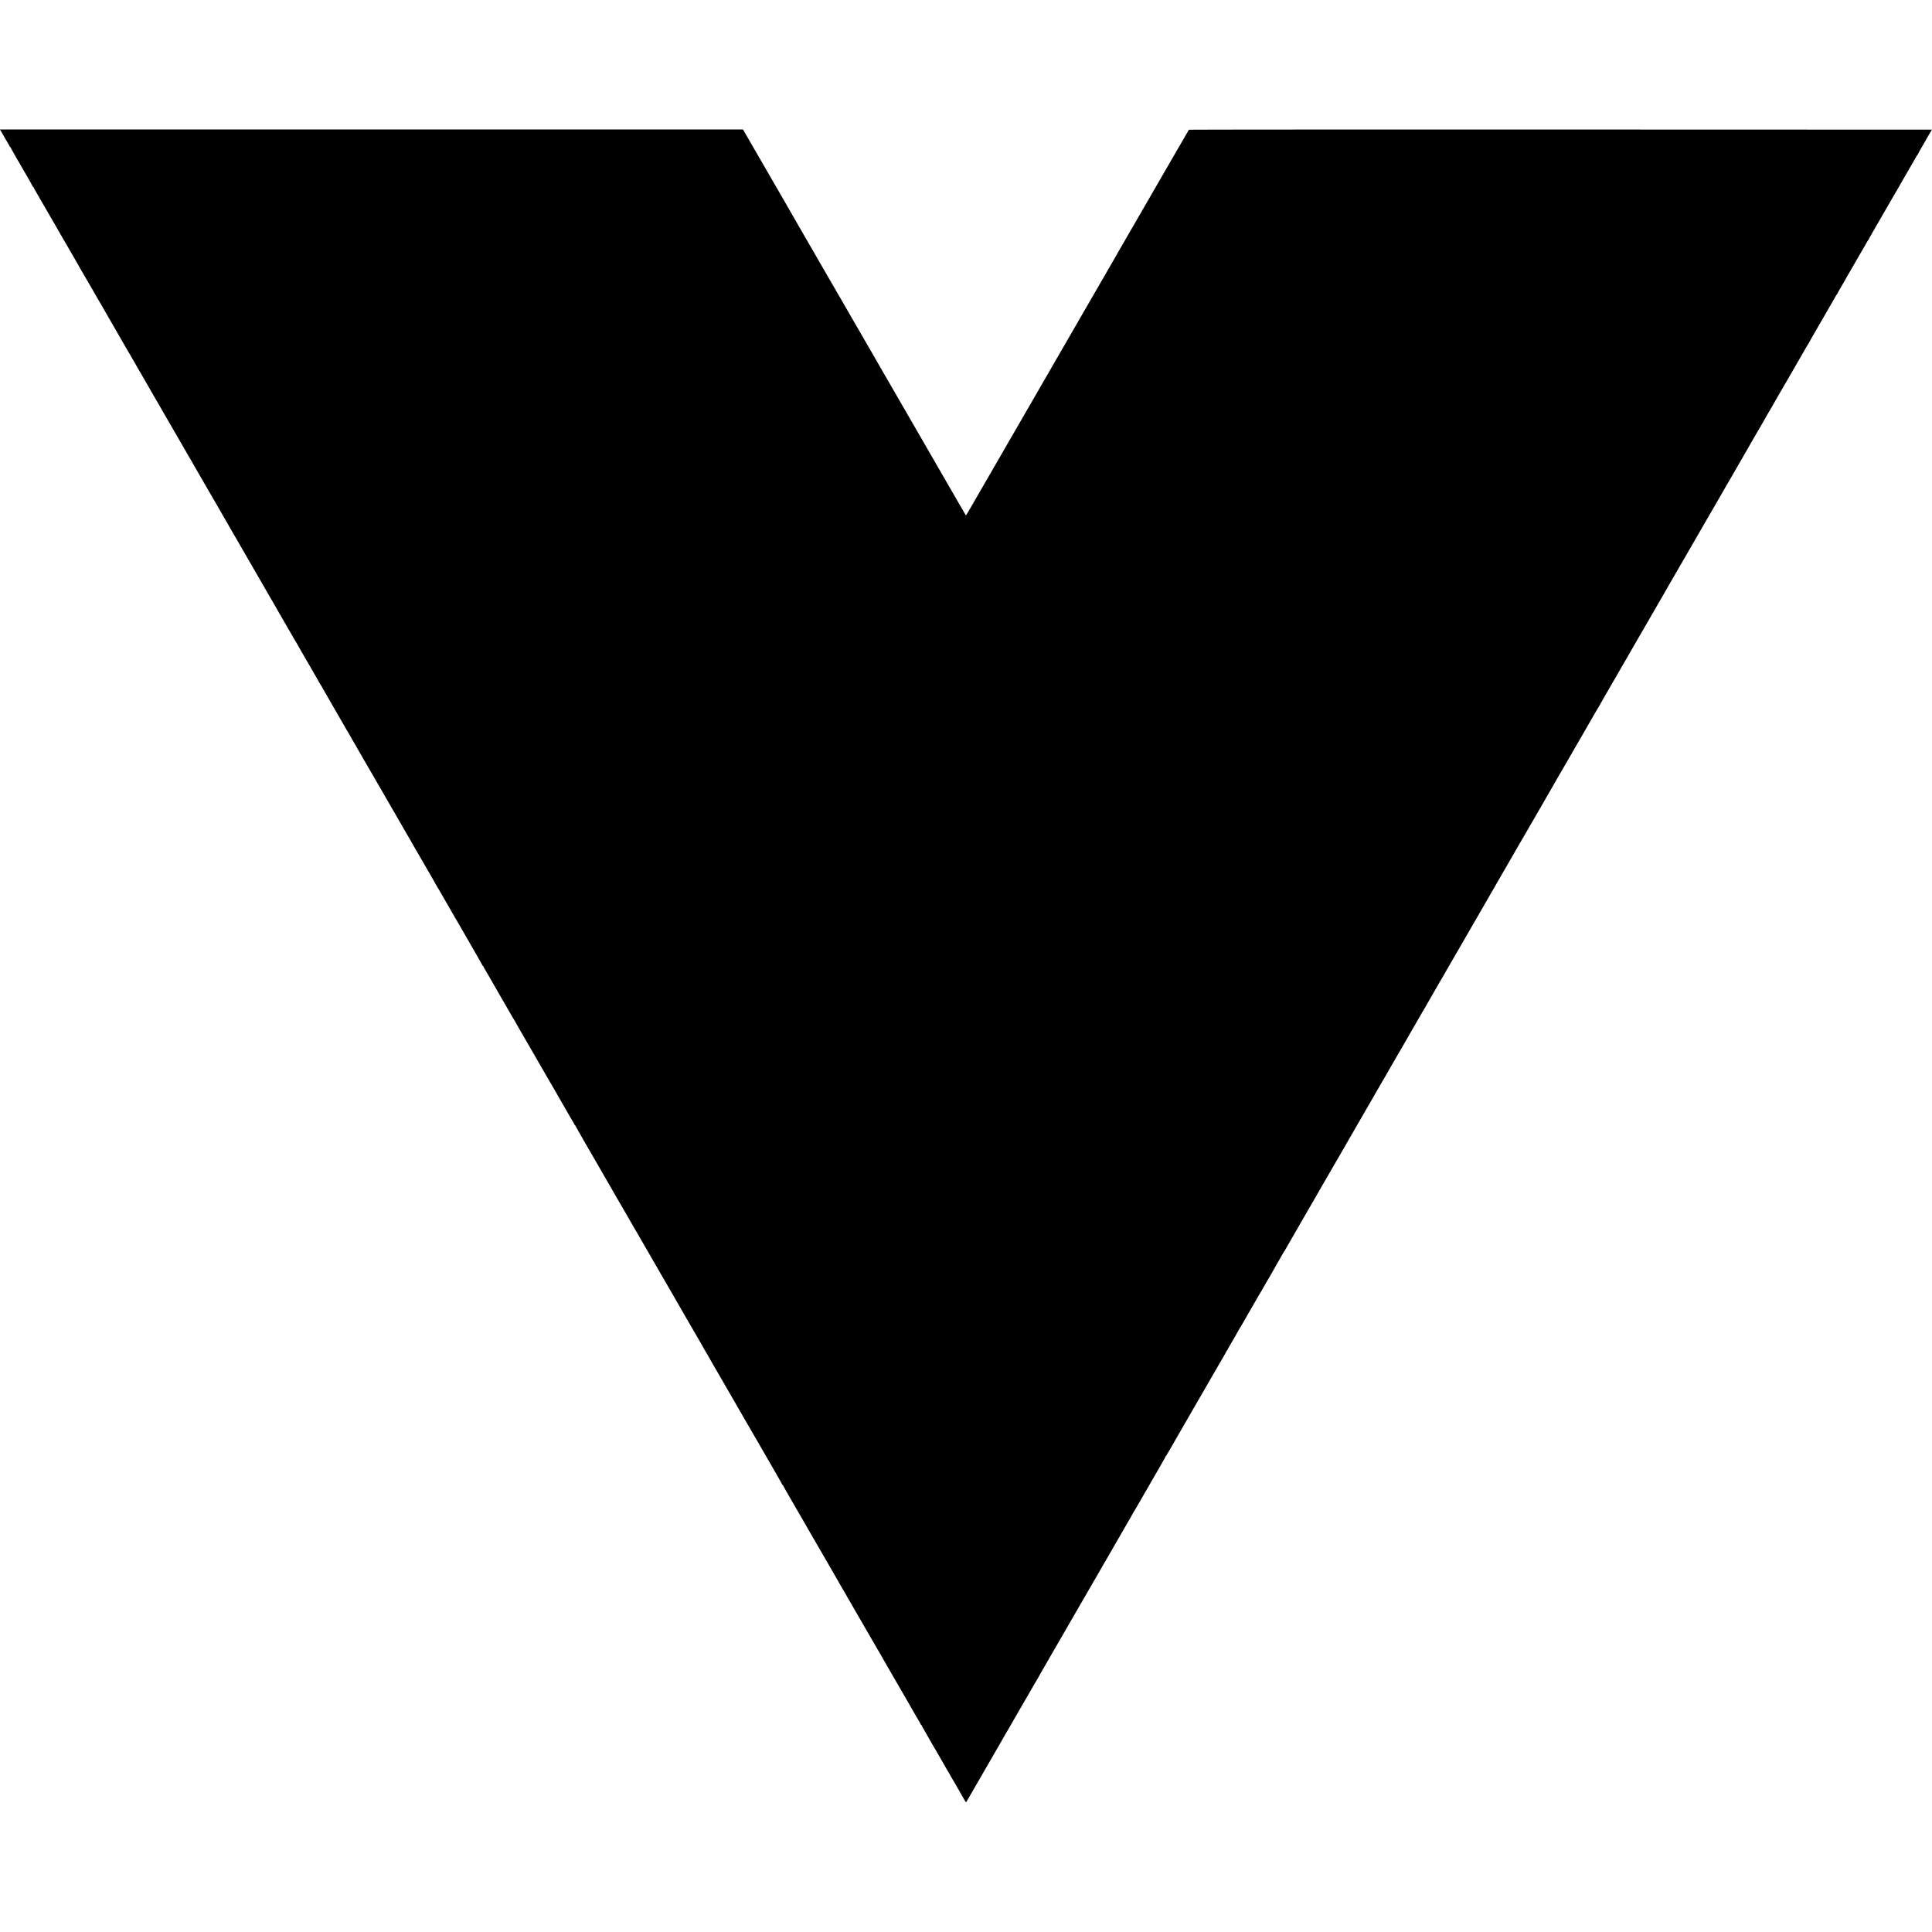
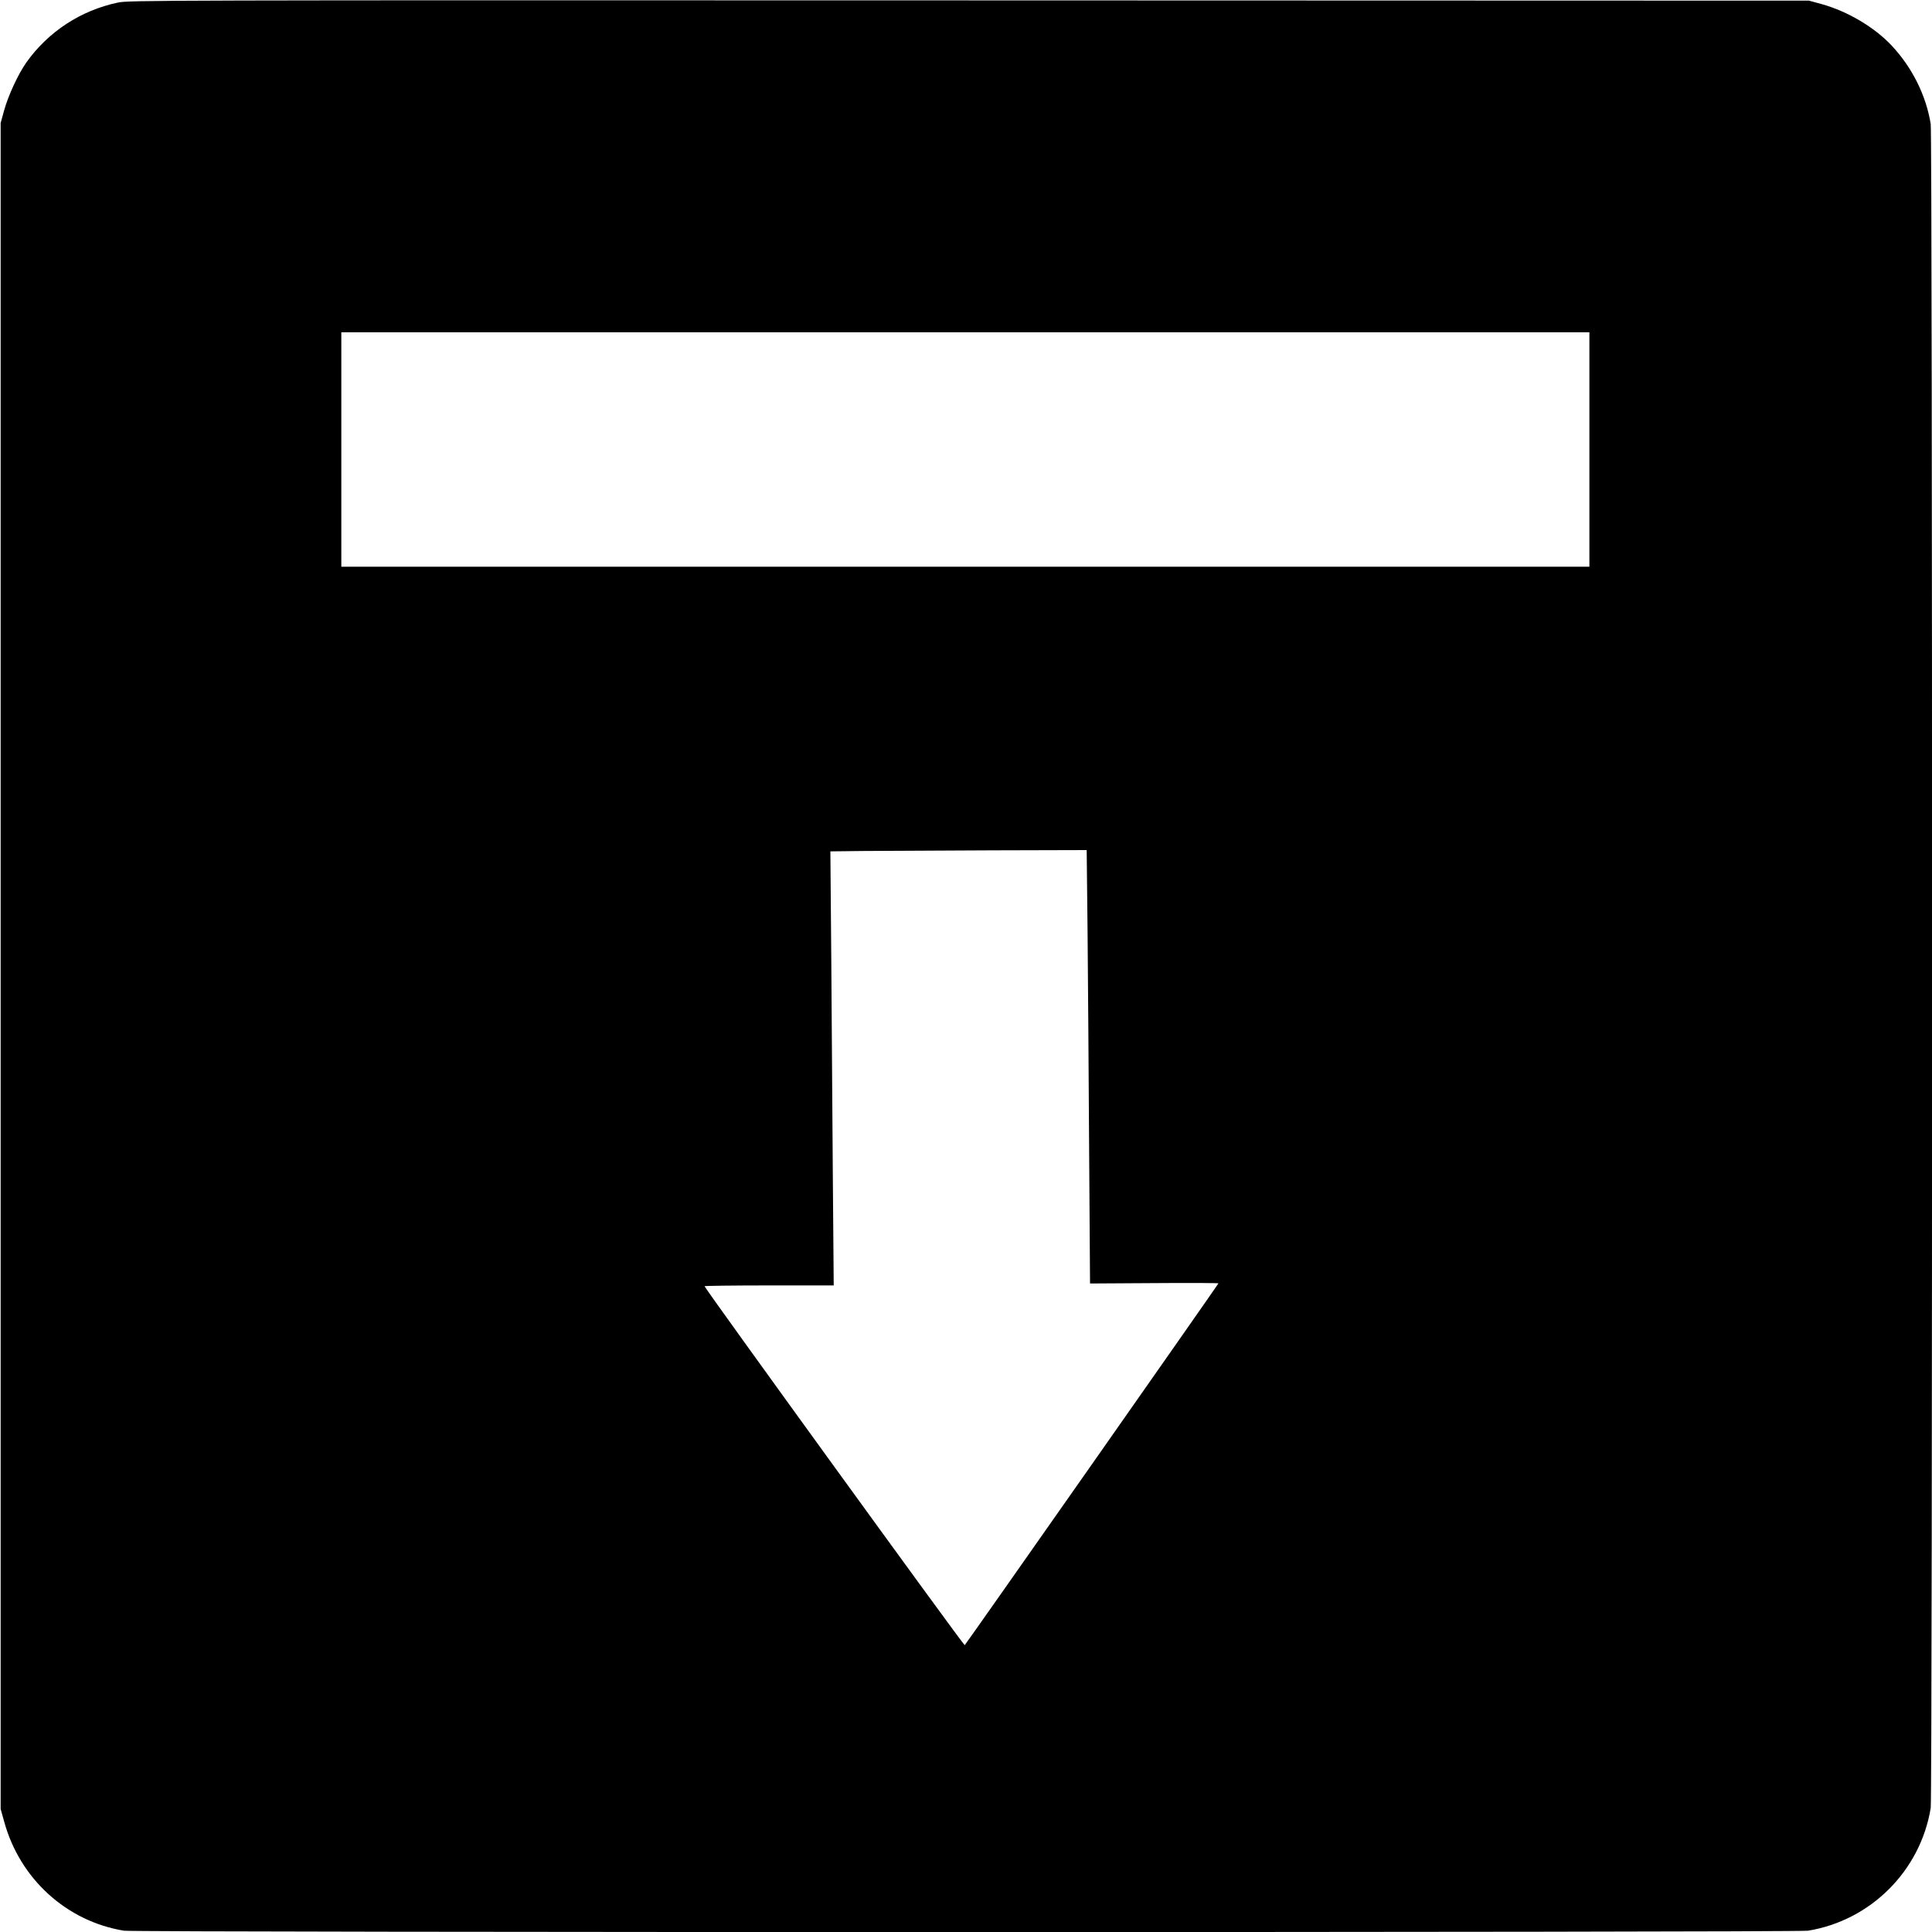
- <svg xmlns="http://www.w3.org/2000/svg" version="1.0" width="16pt" height="16pt" viewBox="0 0 16 16" preserveAspectRatio="xMidYMid meet">
-   <g transform="translate(0,16) scale(0.00032,-0.00032)" fill="#000000" stroke="none">
-     <path d="M18 46618 c45 -75 122 -207 122 -211 0 -2 25 -45 55 -95 30 -50 55 -96 55 -102 0 -5 5 -10 10 -10 6 0 10 -4 10 -9 0 -5 73 -135 161 -288 89 -153 173 -298 187 -323 14 -25 32 -57 41 -72 88 -149 187 -324 189 -335 2 -7 8 -13 13 -13 5 0 9 -4 9 -10 0 -5 46 -89 103 -187 175 -302 490 -846 507 -876 8 -16 20 -36 25 -45 28 -46 290 -498 339 -585 13 -23 74 -129 136 -236 61 -107 123 -215 137 -240 14 -25 29 -50 33 -56 5 -5 23 -37 40 -70 18 -33 38 -67 44 -75 11 -16 21 -33 63 -109 14 -25 29 -50 33 -56 4 -5 21 -35 38 -65 55 -100 261 -455 269 -465 4 -5 14 -21 20 -35 15 -29 41 -75 103 -180 24 -41 52 -88 60 -105 9 -16 57 -100 107 -185 112 -193 362 -626 380 -660 8 -14 23 -38 33 -55 11 -16 23 -37 27 -45 4 -8 26 -46 48 -85 23 -38 53 -90 67 -115 46 -81 64 -113 178 -310 62 -107 121 -210 132 -227 37 -67 56 -99 85 -148 16 -27 32 -57 36 -65 4 -8 15 -27 25 -42 9 -15 53 -89 96 -165 44 -76 177 -307 296 -513 120 -206 268 -463 330 -570 131 -227 117 -203 200 -348 36 -62 73 -125 82 -140 10 -15 21 -34 25 -42 4 -8 20 -37 36 -65 17 -27 38 -65 48 -82 49 -85 64 -111 87 -153 13 -25 28 -49 32 -55 4 -5 78 -134 165 -285 87 -151 166 -288 176 -305 10 -16 26 -43 35 -59 9 -17 125 -217 257 -445 132 -229 253 -441 270 -471 17 -30 45 -79 64 -108 18 -29 33 -54 33 -57 0 -2 20 -37 44 -77 24 -40 123 -212 221 -383 97 -170 190 -330 205 -355 16 -25 39 -65 53 -90 13 -25 81 -144 152 -265 70 -121 137 -238 150 -260 12 -22 37 -65 55 -95 18 -30 43 -73 55 -95 12 -22 48 -85 80 -140 77 -132 163 -280 190 -330 13 -22 71 -123 130 -225 59 -102 116 -199 126 -217 10 -17 29 -50 43 -72 15 -22 26 -43 26 -45 0 -2 27 -50 60 -106 33 -56 60 -103 60 -105 0 -2 55 -98 90 -155 8 -14 182 -316 239 -414 13 -22 45 -79 72 -124 27 -46 49 -86 49 -89 0 -2 14 -24 30 -48 16 -24 30 -46 30 -49 0 -5 74 -135 100 -176 5 -8 24 -42 43 -75 50 -88 58 -101 262 -455 104 -179 199 -345 213 -370 14 -25 28 -49 32 -55 4 -5 17 -26 28 -45 10 -19 62 -109 114 -200 114 -197 133 -230 170 -295 16 -27 33 -57 38 -65 17 -28 96 -165 103 -180 4 -8 16 -28 26 -45 10 -16 77 -131 148 -255 72 -124 181 -313 243 -420 62 -107 121 -209 131 -227 35 -62 323 -560 392 -678 38 -66 83 -145 100 -175 16 -30 33 -59 37 -65 4 -5 17 -27 29 -47 34 -61 56 -100 90 -156 17 -29 31 -55 31 -57 0 -2 17 -32 39 -67 21 -35 134 -229 251 -433 117 -203 235 -407 261 -451 27 -45 49 -85 49 -88 0 -4 8 -19 19 -34 15 -21 200 -341 309 -533 10 -19 33 -58 51 -87 17 -29 31 -54 31 -56 0 -2 25 -44 55 -94 30 -50 55 -95 55 -98 0 -4 6 -15 14 -23 7 -9 27 -41 43 -71 17 -30 170 -297 342 -594 171 -296 311 -542 311 -547 0 -5 5 -9 10 -9 6 0 10 -4 10 -10 0 -5 22 -47 49 -92 27 -46 58 -99 68 -118 24 -43 81 -140 93 -160 5 -8 66 -114 135 -235 69 -121 130 -227 135 -235 12 -21 259 -447 283 -490 10 -19 28 -47 38 -62 11 -14 19 -29 19 -32 0 -3 37 -69 83 -148 99 -170 305 -526 337 -583 13 -22 31 -53 41 -70 11 -16 22 -37 26 -45 7 -14 82 -146 103 -180 14 -24 181 -311 205 -355 13 -22 46 -80 75 -130 29 -49 64 -110 78 -135 14 -25 51 -88 82 -140 31 -52 59 -102 63 -110 4 -8 18 -33 31 -55 205 -353 284 -489 309 -535 17 -30 45 -78 62 -106 18 -28 36 -60 39 -72 4 -12 12 -22 17 -22 5 0 9 -4 9 -10 0 -5 109 -197 241 -427 133 -230 250 -431 259 -448 51 -90 222 -385 280 -485 37 -63 78 -135 92 -160 14 -25 67 -117 118 -205 51 -88 101 -175 111 -193 34 -58 55 -95 149 -257 51 -88 101 -173 110 -190 9 -16 76 -131 147 -255 72 -124 140 -241 151 -260 61 -108 281 -489 355 -615 38 -66 77 -133 87 -150 35 -63 91 -161 100 -175 14 -23 99 -169 128 -220 54 -97 135 -235 142 -245 4 -5 20 -32 35 -60 26 -48 238 -416 276 -480 10 -16 26 -46 37 -65 30 -53 382 -661 403 -695 10 -16 22 -37 26 -45 4 -8 26 -48 50 -88 24 -41 43 -75 43 -77 0 -2 22 -40 50 -85 27 -45 50 -84 50 -86 0 -3 38 -69 83 -147 84 -142 302 -520 340 -587 10 -19 34 -60 52 -90 18 -30 44 -75 57 -100 14 -25 45 -79 70 -120 25 -41 56 -96 70 -121 14 -25 77 -133 138 -240 62 -107 122 -210 132 -229 25 -43 310 -535 337 -581 11 -19 26 -45 34 -59 17 -32 238 -414 266 -460 11 -19 24 -41 28 -49 3 -7 75 -133 160 -278 84 -146 153 -269 153 -274 0 -5 5 -9 10 -9 6 0 10 -4 10 -10 0 -5 82 -150 181 -322 182 -314 201 -346 240 -415 12 -21 80 -139 152 -263 71 -124 141 -245 155 -270 14 -25 28 -49 32 -55 6 -8 145 -248 220 -380 37 -66 209 -362 229 -395 11 -19 24 -42 28 -49 4 -8 67 -118 140 -243 73 -125 133 -230 133 -233 0 -2 15 -28 33 -57 19 -29 47 -78 64 -108 17 -30 53 -93 79 -139 53 -90 82 -141 157 -272 82 -142 115 -199 381 -659 142 -245 268 -463 281 -485 12 -22 71 -125 132 -230 60 -104 172 -298 248 -430 76 -132 146 -253 156 -270 11 -16 22 -36 26 -44 3 -8 30 -54 60 -103 29 -49 53 -91 53 -93 0 -3 18 -34 40 -70 22 -36 40 -67 40 -69 0 -2 37 -66 81 -142 45 -77 98 -168 119 -204 20 -36 47 -81 58 -100 12 -19 27 -47 33 -62 6 -16 15 -28 20 -28 5 0 9 -4 9 -9 0 -6 63 -118 140 -251 77 -133 140 -243 140 -245 0 -2 18 -33 41 -70 22 -37 49 -83 60 -101 10 -19 29 -51 40 -71 25 -45 109 -189 126 -218 7 -11 17 -29 22 -40 6 -11 22 -38 35 -60 14 -22 37 -62 52 -90 14 -27 35 -62 45 -77 11 -14 19 -29 19 -32 0 -3 18 -35 40 -71 22 -36 40 -67 40 -69 0 -2 19 -35 42 -72 23 -38 55 -94 72 -124 26 -47 139 -244 171 -298 6 -9 21 -36 34 -60 28 -48 37 -51 51 -19 6 12 19 36 29 52 10 17 27 46 38 65 11 19 104 181 208 360 103 179 199 345 213 370 14 25 42 74 64 109 21 34 38 65 38 67 0 2 18 33 40 69 22 36 40 67 40 69 0 3 177 310 199 346 16 26 136 234 140 244 2 5 25 44 52 88 27 44 49 81 49 84 0 2 18 34 40 70 22 36 40 67 40 69 0 2 20 36 43 77 35 58 169 289 297 513 9 17 50 86 90 155 40 69 86 150 103 180 16 30 35 62 41 70 6 8 16 24 22 35 35 64 72 129 167 293 59 100 116 199 127 220 11 20 30 53 41 72 43 72 1070 1850 1121 1940 14 25 65 113 113 195 48 83 96 166 107 185 10 19 28 50 38 68 11 18 73 124 137 235 64 111 175 303 246 427 71 124 173 299 225 390 52 91 116 202 143 248 27 45 49 85 49 89 0 4 6 14 14 22 7 9 28 43 46 76 26 47 251 436 378 655 11 19 29 51 40 70 11 19 101 176 201 348 99 172 181 317 181 323 0 5 5 9 10 9 6 0 10 5 10 11 0 6 8 23 18 37 11 15 32 52 49 82 16 30 130 228 253 440 122 212 234 405 248 430 13 25 39 70 57 100 39 65 69 117 130 225 25 44 50 87 55 95 12 19 78 134 220 380 61 107 129 224 150 260 161 277 222 382 246 425 15 28 47 83 71 123 24 41 43 78 43 83 0 5 4 9 8 9 4 0 13 12 19 28 7 15 23 45 36 67 66 110 277 478 277 483 0 3 6 13 14 21 7 9 27 41 43 71 17 30 45 80 63 110 34 57 375 649 394 685 6 11 16 27 22 35 6 8 26 42 44 75 18 33 41 74 51 90 10 17 24 41 32 55 54 97 72 128 88 152 11 14 19 28 19 30 0 3 79 141 175 308 96 167 175 305 175 308 0 3 6 13 14 21 7 9 26 39 41 66 33 60 276 483 338 587 24 40 46 80 50 88 4 8 13 24 20 35 14 23 95 163 125 215 11 19 52 91 92 160 40 69 80 139 90 155 9 17 103 179 207 360 105 182 200 346 211 365 103 181 463 802 489 845 7 11 15 27 19 35 4 8 29 51 55 95 64 110 828 1433 848 1470 9 17 24 41 33 55 9 14 29 48 45 77 15 28 52 93 82 145 30 51 62 107 71 123 17 30 231 398 400 690 51 88 103 179 115 202 12 23 26 48 32 55 6 7 24 38 40 68 17 30 61 107 98 170 37 63 84 144 103 180 19 36 41 72 48 81 8 8 14 18 14 21 0 4 27 51 59 106 32 55 72 124 89 154 16 29 71 125 122 213 51 88 104 180 118 205 13 25 28 50 32 55 4 6 17 26 28 45 11 19 45 80 77 135 31 55 66 116 77 135 11 19 88 152 171 295 401 694 620 1072 650 1125 11 19 87 152 170 295 83 143 158 273 166 288 9 16 21 36 26 45 6 9 31 52 55 96 25 43 54 94 66 115 11 20 95 164 186 321 91 157 173 299 182 315 9 17 26 46 37 65 12 19 66 114 121 210 56 96 108 186 117 200 8 14 24 40 34 59 24 45 383 664 412 713 5 9 17 29 26 45 15 28 120 210 241 419 36 61 68 117 72 125 4 8 12 23 19 34 35 57 245 420 262 453 11 20 35 61 53 90 17 29 32 54 32 56 0 3 28 51 62 108 33 57 70 119 80 138 10 19 23 42 28 50 5 8 32 53 59 100 27 47 149 258 271 470 122 212 234 405 248 430 30 53 62 108 80 135 6 11 15 27 19 35 4 8 85 150 181 315 96 165 187 323 202 350 31 56 116 202 130 225 5 8 25 42 43 75 19 33 92 159 162 280 149 257 157 271 202 350 19 33 38 67 43 75 9 14 228 392 275 475 12 22 55 96 95 165 40 69 80 139 90 155 24 42 202 350 221 383 9 15 27 47 41 72 14 25 75 131 136 236 61 106 121 210 134 232 99 172 271 470 279 482 5 8 23 40 40 70 18 30 81 141 142 245 60 105 121 210 135 235 14 25 71 124 127 220 56 96 143 247 194 335 51 88 96 167 102 175 14 24 180 311 204 355 23 43 340 590 356 615 5 8 50 87 101 175 171 301 517 898 582 1008 25 43 46 81 46 83 0 2 12 23 27 47 14 23 40 67 56 97 16 30 35 62 42 70 7 8 15 22 18 30 4 8 20 38 37 65 16 28 33 57 37 65 6 12 111 196 143 250 5 8 55 95 112 193 57 98 113 195 126 215 12 20 27 46 32 57 6 11 14 27 20 35 5 8 76 130 156 270 80 140 165 287 187 325 23 39 52 90 66 115 13 25 30 52 37 61 8 8 14 18 14 21 0 4 41 77 92 165 50 87 175 302 276 478 101 176 208 360 236 408 28 49 67 117 86 152 19 35 41 70 48 77 6 6 12 15 12 19 0 7 124 224 167 291 12 21 23 40 23 42 0 2 21 40 46 83 26 43 55 92 64 109 54 95 327 568 354 614 19 30 45 75 59 100 71 128 82 145 89 148 4 2 8 8 8 13 0 5 42 82 94 172 311 538 496 858 518 897 14 25 40 70 58 100 18 30 42 71 53 90 10 19 79 139 152 265 73 127 142 246 153 265 10 19 43 76 72 125 29 50 63 108 75 130 65 116 80 140 87 143 4 2 8 8 8 12 0 8 114 212 140 250 6 8 14 24 20 35 5 11 54 97 108 190 l100 170 -9611 3 c-5286 1 -9614 -1 -9618 -5 -5 -6 -419 -719 -619 -1068 -89 -155 -267 -463 -323 -560 -38 -66 -81 -140 -95 -165 -31 -56 -263 -457 -526 -910 -110 -190 -224 -388 -254 -440 -29 -52 -61 -109 -71 -125 -23 -39 -243 -420 -268 -465 -11 -19 -204 -352 -428 -740 -224 -388 -477 -826 -563 -975 -85 -148 -185 -322 -222 -385 -37 -63 -120 -207 -185 -320 -65 -113 -177 -306 -248 -430 -72 -124 -172 -297 -222 -385 -51 -88 -142 -245 -202 -350 -131 -226 -247 -427 -408 -705 -65 -113 -249 -432 -410 -710 -160 -278 -388 -673 -506 -877 -118 -205 -216 -373 -219 -373 -3 0 -52 82 -109 183 -58 100 -144 250 -192 332 -95 164 -402 696 -647 1120 -85 149 -228 396 -317 550 -212 365 -982 1700 -1008 1745 -10 19 -43 76 -72 125 -29 50 -64 110 -77 135 -14 25 -63 110 -110 190 -47 80 -96 165 -110 190 -14 25 -99 171 -188 325 -89 154 -174 300 -188 325 -13 25 -64 113 -112 195 -48 83 -140 242 -205 355 -65 113 -183 317 -263 454 -79 137 -152 264 -163 282 -50 89 -335 583 -354 614 -12 19 -34 58 -50 85 -15 28 -129 226 -253 440 -124 215 -235 408 -247 430 -12 22 -69 121 -127 220 -58 99 -226 389 -373 645 -148 256 -324 561 -392 678 -67 117 -134 232 -147 255 -13 23 -33 59 -46 80 l-22 37 -9615 0 -9615 0 20 -32z" />
+ <svg xmlns="http://www.w3.org/2000/svg" version="1.0" width="1500pt" height="1500pt" viewBox="0 0 1500 1500" preserveAspectRatio="xMidYMid meet">
+   <g transform="translate(0,1500) scale(0.1,-0.1)" fill="#000000" stroke="none">
+     <path d="M915 14980 c-288 -61 -539 -225 -709 -463 -64 -90 -141 -256 -174 -374 l-27 -98 0 -6545 0 -6545 28 -100 c122 -443 484 -772 930 -845 86 -14 12988 -14 13074 0 487 79 874 466 953 953 14 86 14 12988 0 13074 -36 223 -144 439 -303 609 -133 142 -342 266 -543 322 l-99 27 -6520 2 c-6363 2 -6522 1 -6610 -17z m11425 -3470 l0 -910 -4845 0 -4845 0 0 910 0 910 4845 0 4845 0 0 -910z m-3896 -3757 c3 -357 9 -1114 12 -1683 l7 -1035 498 3 c275 2 499 1 499 -2 0 -5 -1952 -2789 -1970 -2809 -6 -7 -2020 2772 -2020 2787 0 3 226 6 501 6 l502 0 -7 853 c-3 468 -9 1227 -12 1684 l-7 833 254 3 c140 1 588 3 995 5 l741 2 7 -647z" />
  </g>
</svg>
